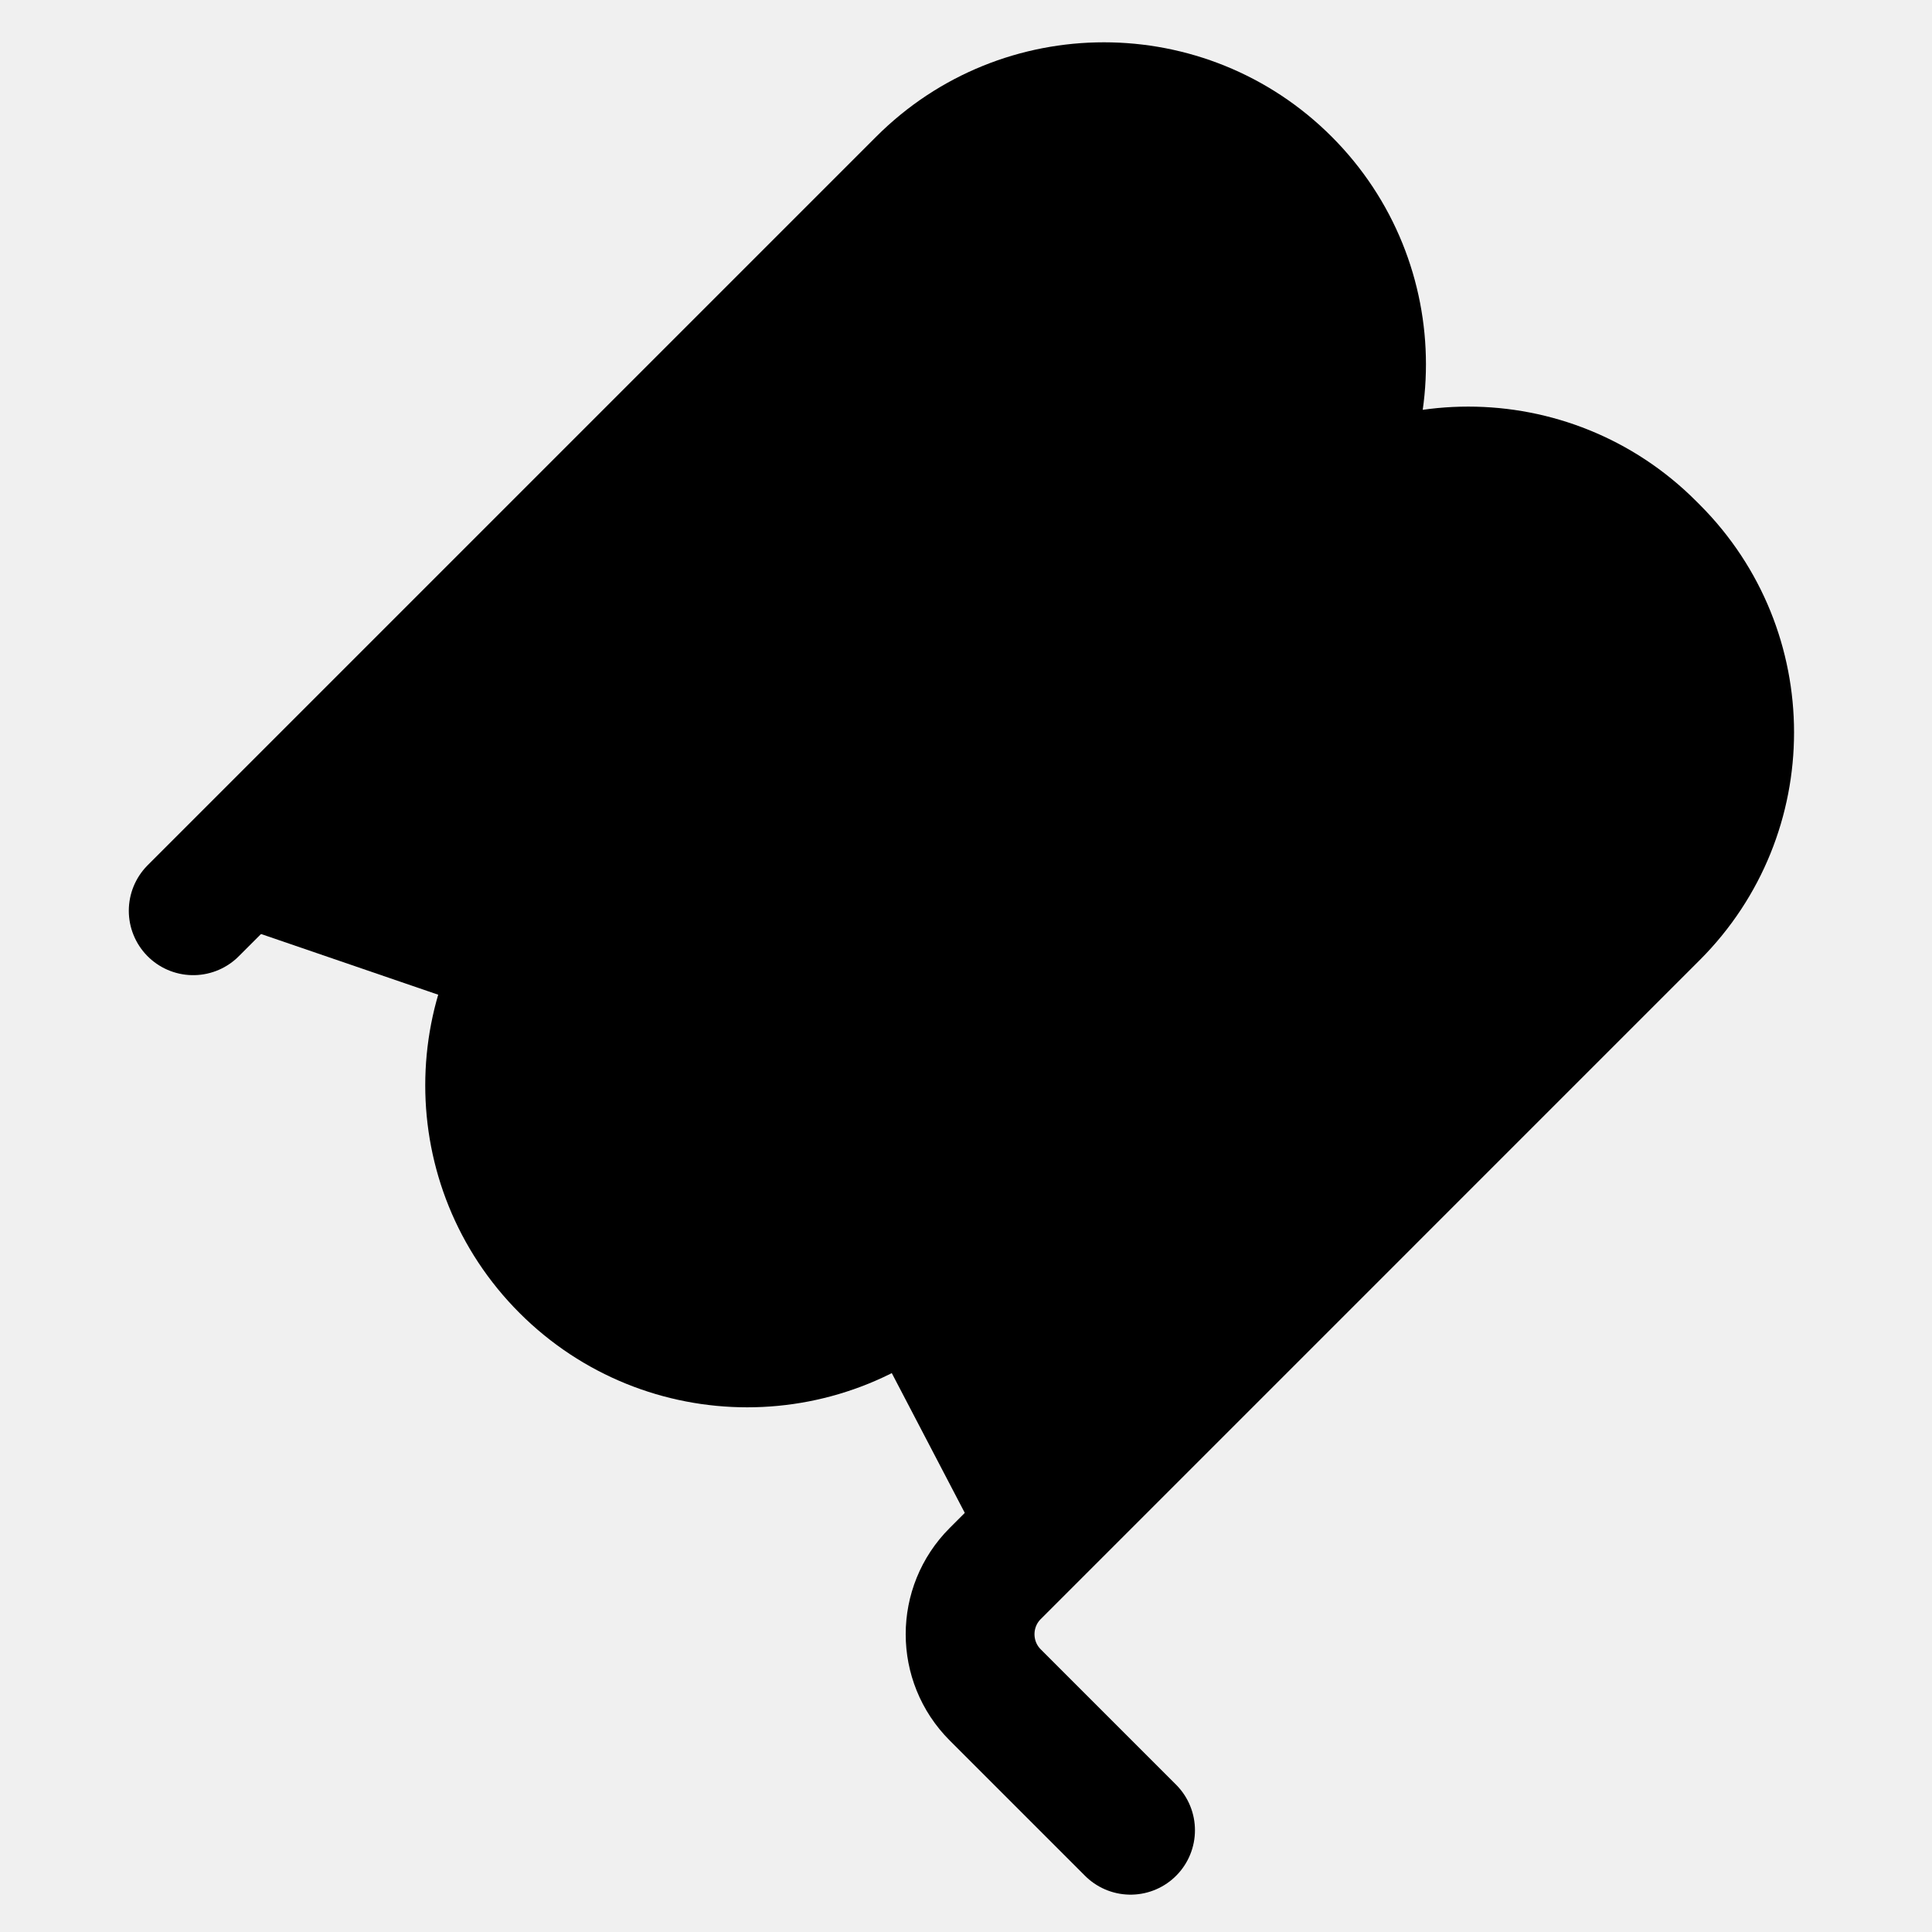
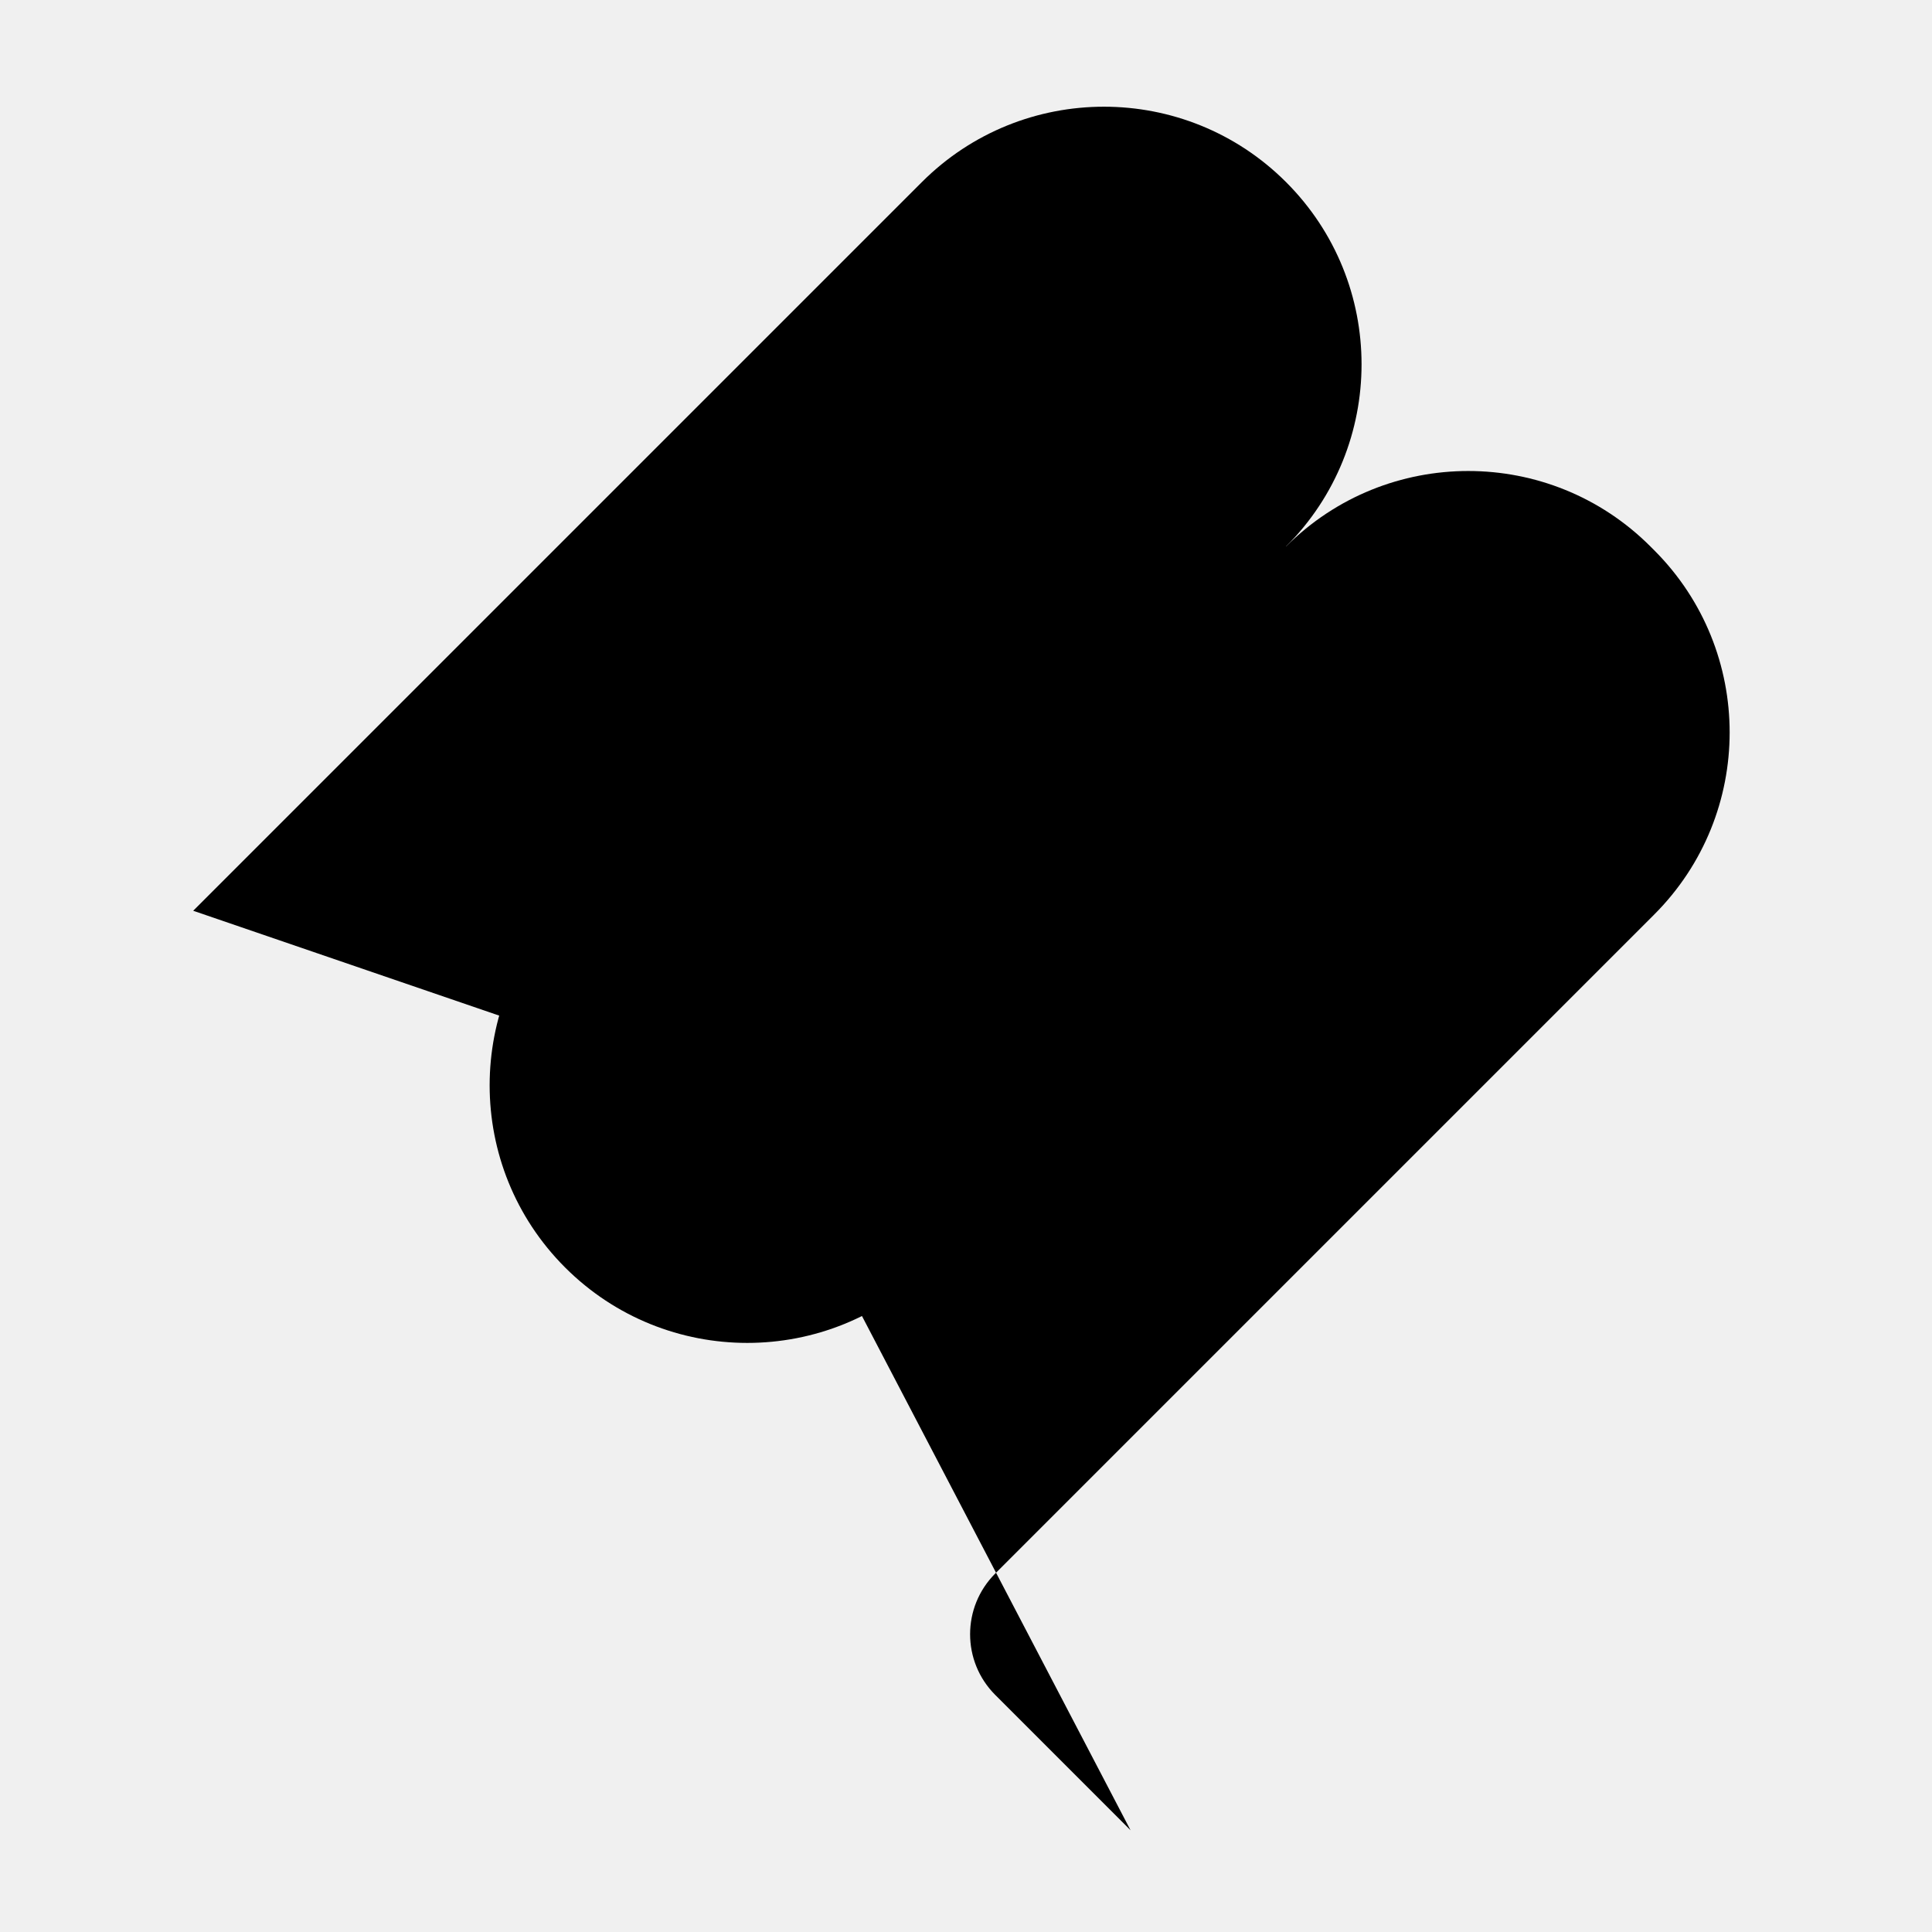
<svg xmlns="http://www.w3.org/2000/svg" viewBox="0 0 180 180">
-   <style>
-   .stroke-path {
-     stroke: black;
-     stroke-width: 12;
-     stroke-linecap: round;
-   }
-   @media (prefers-color-scheme: dark) {
-     .stroke-path {
-       stroke: white;
-     }
-     #clip0_19_13 rect {
-       fill: transparent;
-     }
-   }
- </style>
  <g clip-path="url(#clip0_19_13)">
    <path class="stroke-path" d="M18 84.853L85.882 16.971C95.255 7.598 110.451 7.598 119.823 16.971V16.971C129.196 26.343 129.196 41.539 119.823 50.912L68.558 102.177" />
    <path class="stroke-path" d="M69.265 101.47L119.823 50.912C129.196 41.539 144.392 41.539 153.765 50.912L154.118 51.265C163.491 60.638 163.491 75.834 154.118 85.206L92.725 146.6C89.601 149.724 89.601 154.789 92.725 157.913L105.331 170.52" />
    <path class="stroke-path" d="M102.853 33.941L52.648 84.146C43.276 93.518 43.276 108.714 52.648 118.087V118.087C62.021 127.459 77.217 127.459 86.589 118.087L136.794 67.882" />
  </g>
  <defs>
    <clipPath id="clip0_19_13">
      <rect width="180" height="180" fill="white" />
    </clipPath>
  </defs>
</svg>
